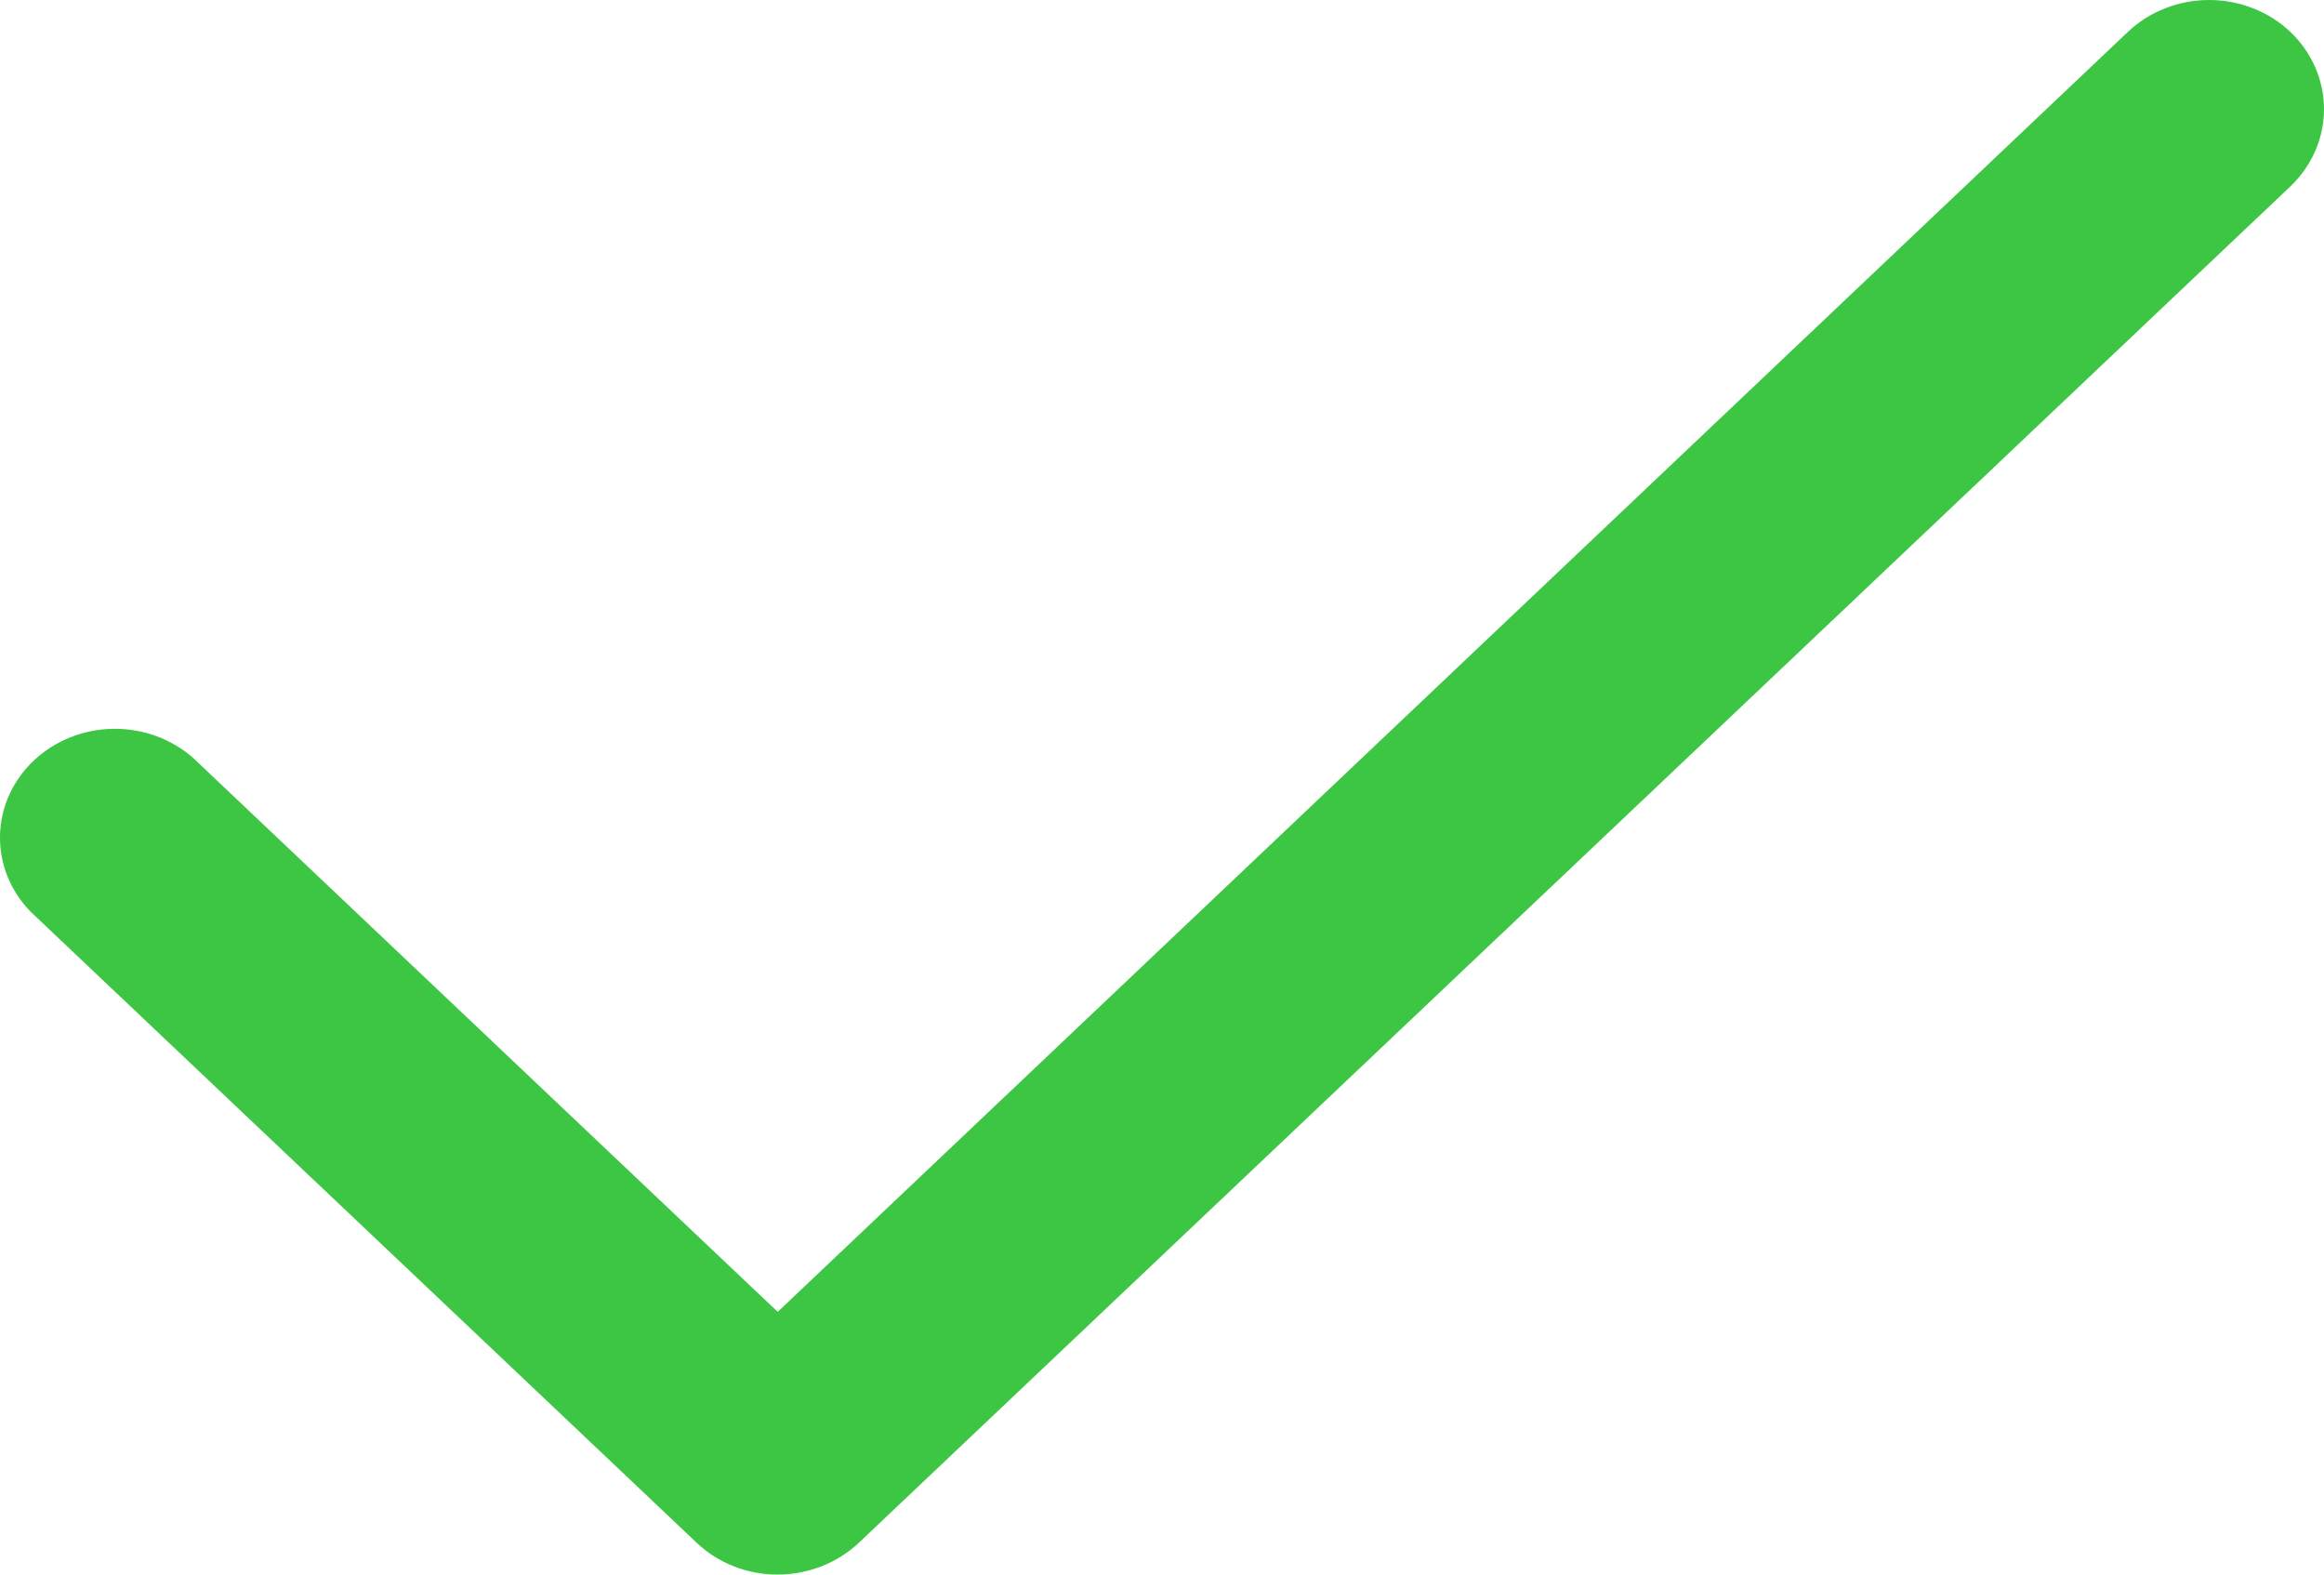
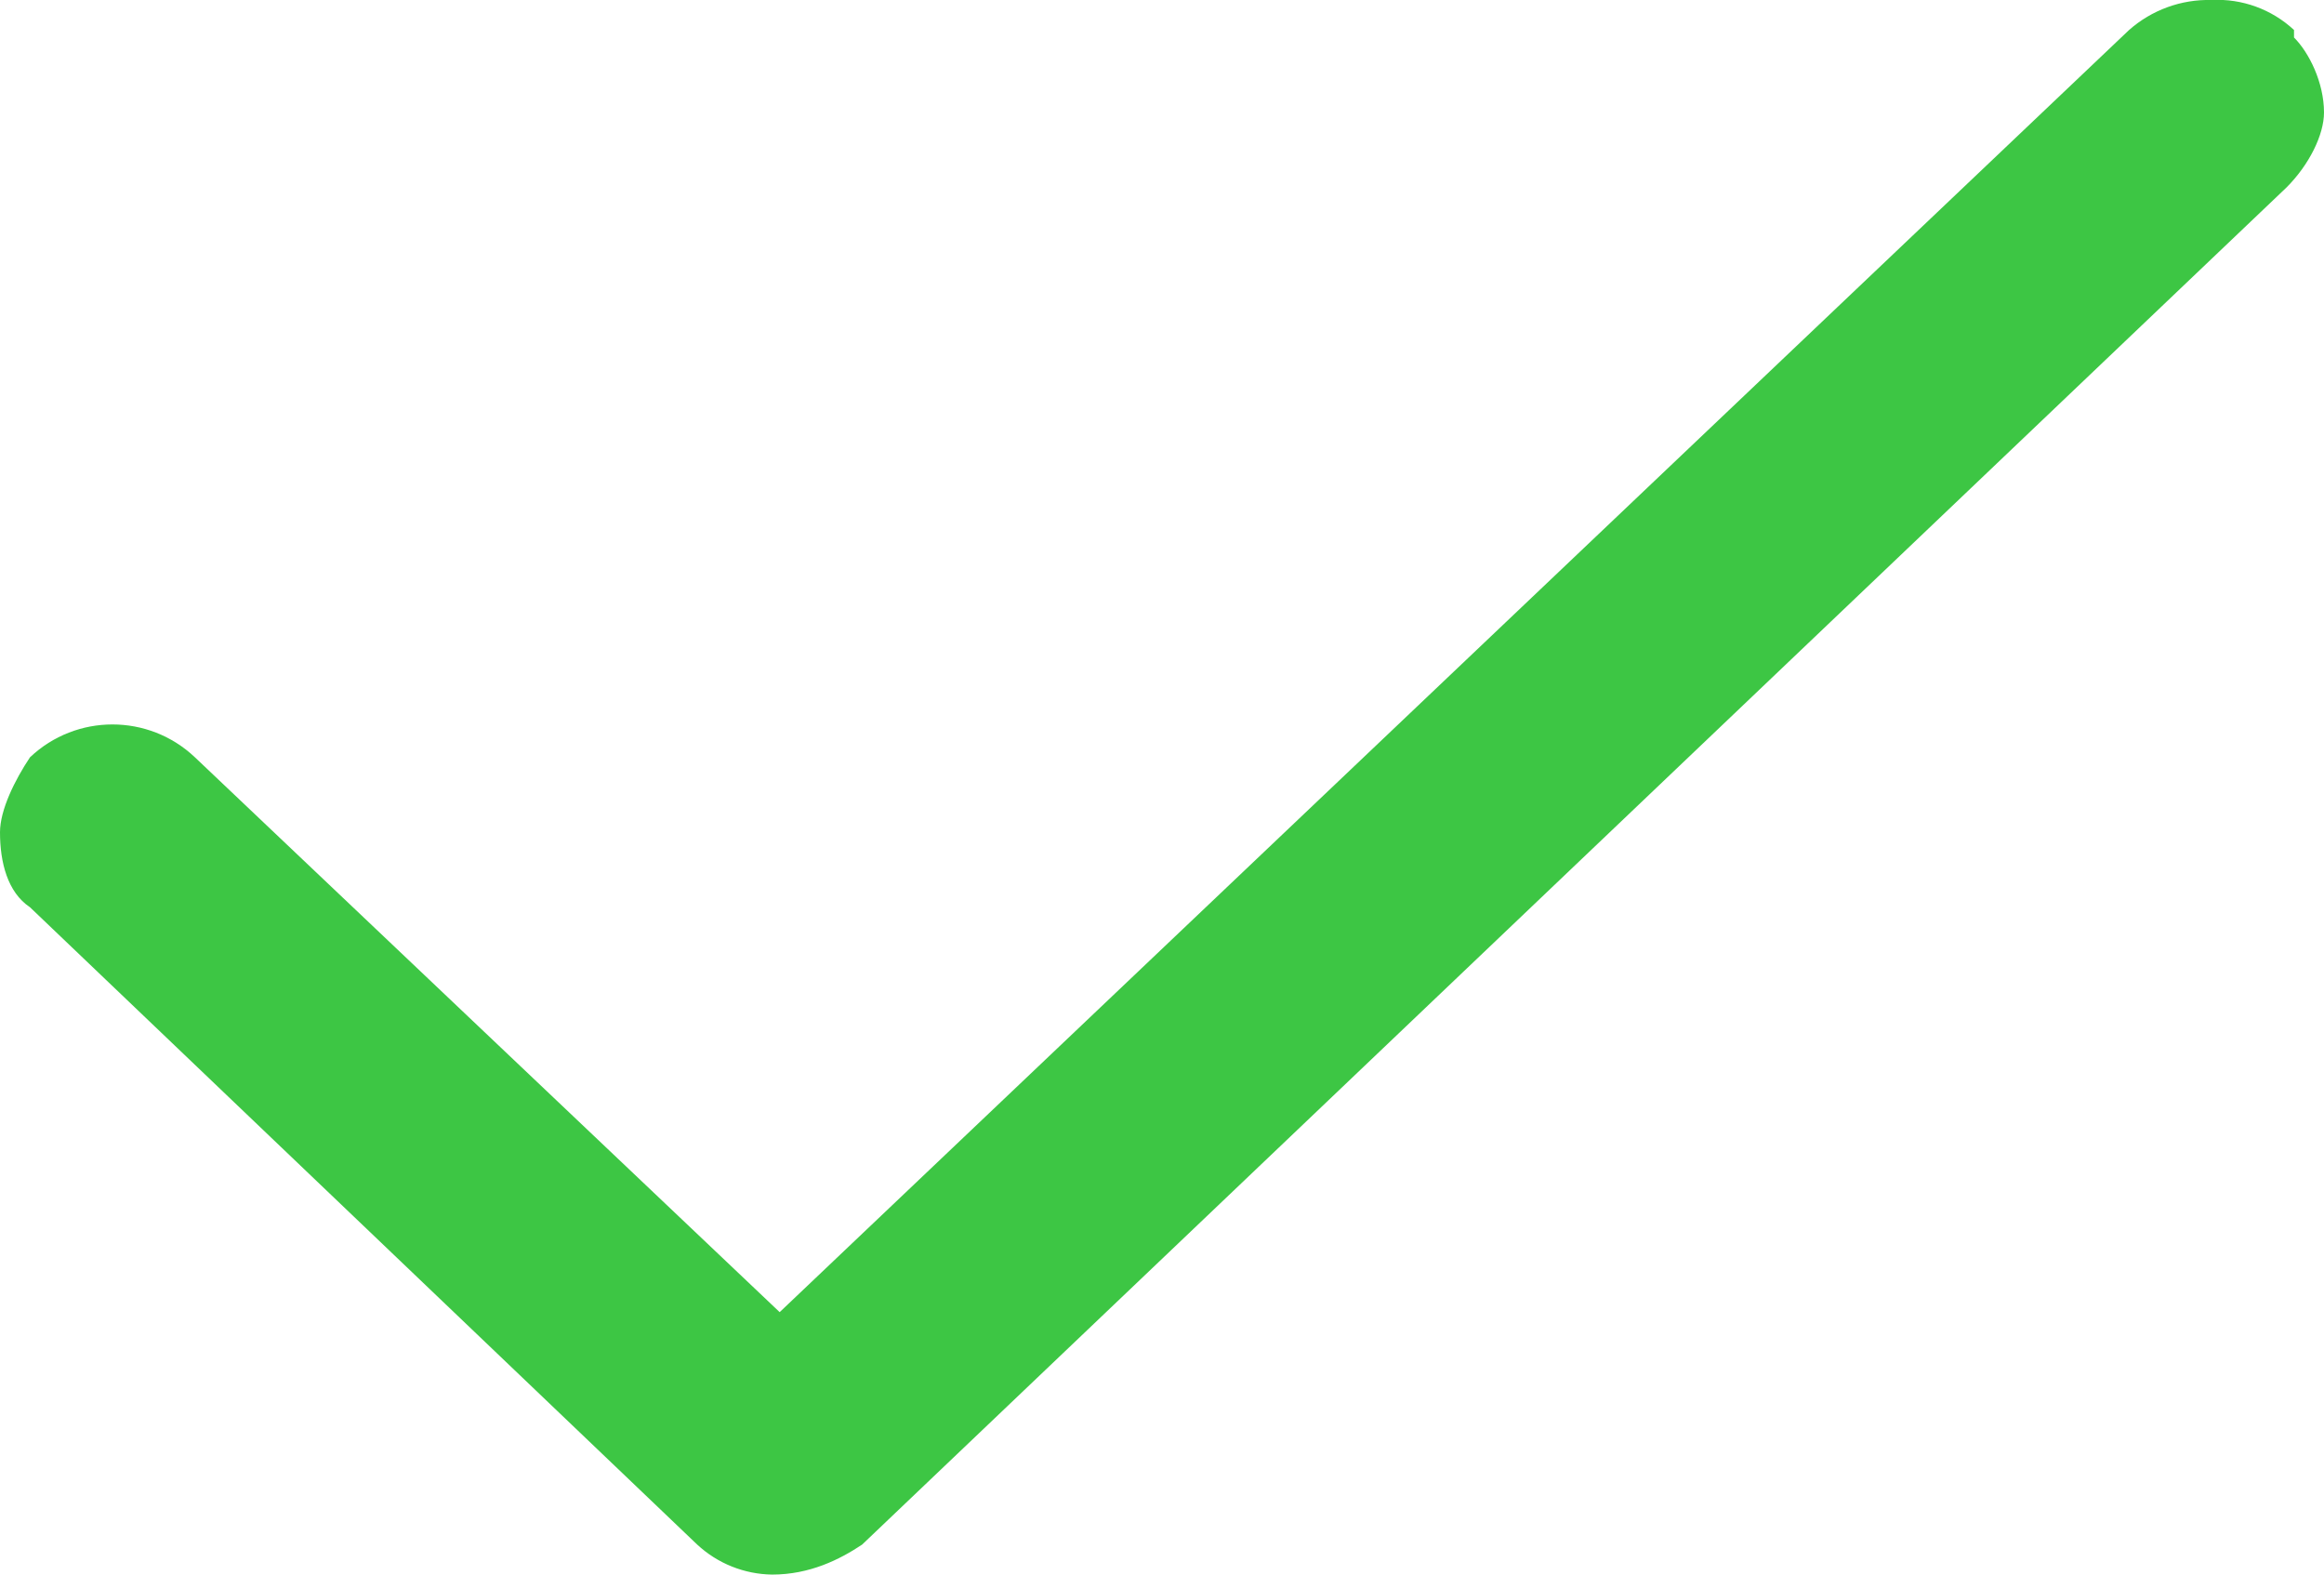
- <svg xmlns="http://www.w3.org/2000/svg" width="31" height="21" viewBox="0 0 31 21" fill="none">
-   <path d="M30.556 0.43C30.413 0.293 30.244 0.185 30.057 0.112C29.87 0.038 29.67 0 29.468 0C29.265 0 29.065 0.038 28.878 0.112C28.691 0.185 28.522 0.293 28.379 0.43L10.374 17.496L2.578 10.11C2.287 9.853 1.903 9.714 1.506 9.72C1.109 9.727 0.73 9.879 0.449 10.145C0.168 10.411 0.007 10.77 0 11.146C-0.007 11.523 0.141 11.887 0.411 12.162L9.291 20.574C9.433 20.709 9.602 20.817 9.788 20.89C9.974 20.963 10.173 21 10.374 21C10.781 20.999 11.17 20.846 11.458 20.574L30.556 2.482C30.84 2.208 31 1.84 31 1.456C31 1.072 30.84 0.703 30.556 0.43V0.43Z" fill="#3DC644" />
+ <svg xmlns="http://www.w3.org/2000/svg" width="31" height="21" fill="none">
+   <path d="M30.6.4a1.5 1.5 0 00-1.1-.4 1.6 1.6 0 00-1.1.4l-18 17.1-7.8-7.4a1.6 1.6 0 00-2.2 0c-.2.3-.4.7-.4 1 0 .4.1.8.4 1l8.9 8.5a1.5 1.5 0 001 .4c.5 0 .9-.2 1.2-.4l19-18.1c.3-.3.5-.7.5-1 0-.4-.2-.8-.4-1z" fill="#3DC644" />
</svg>
